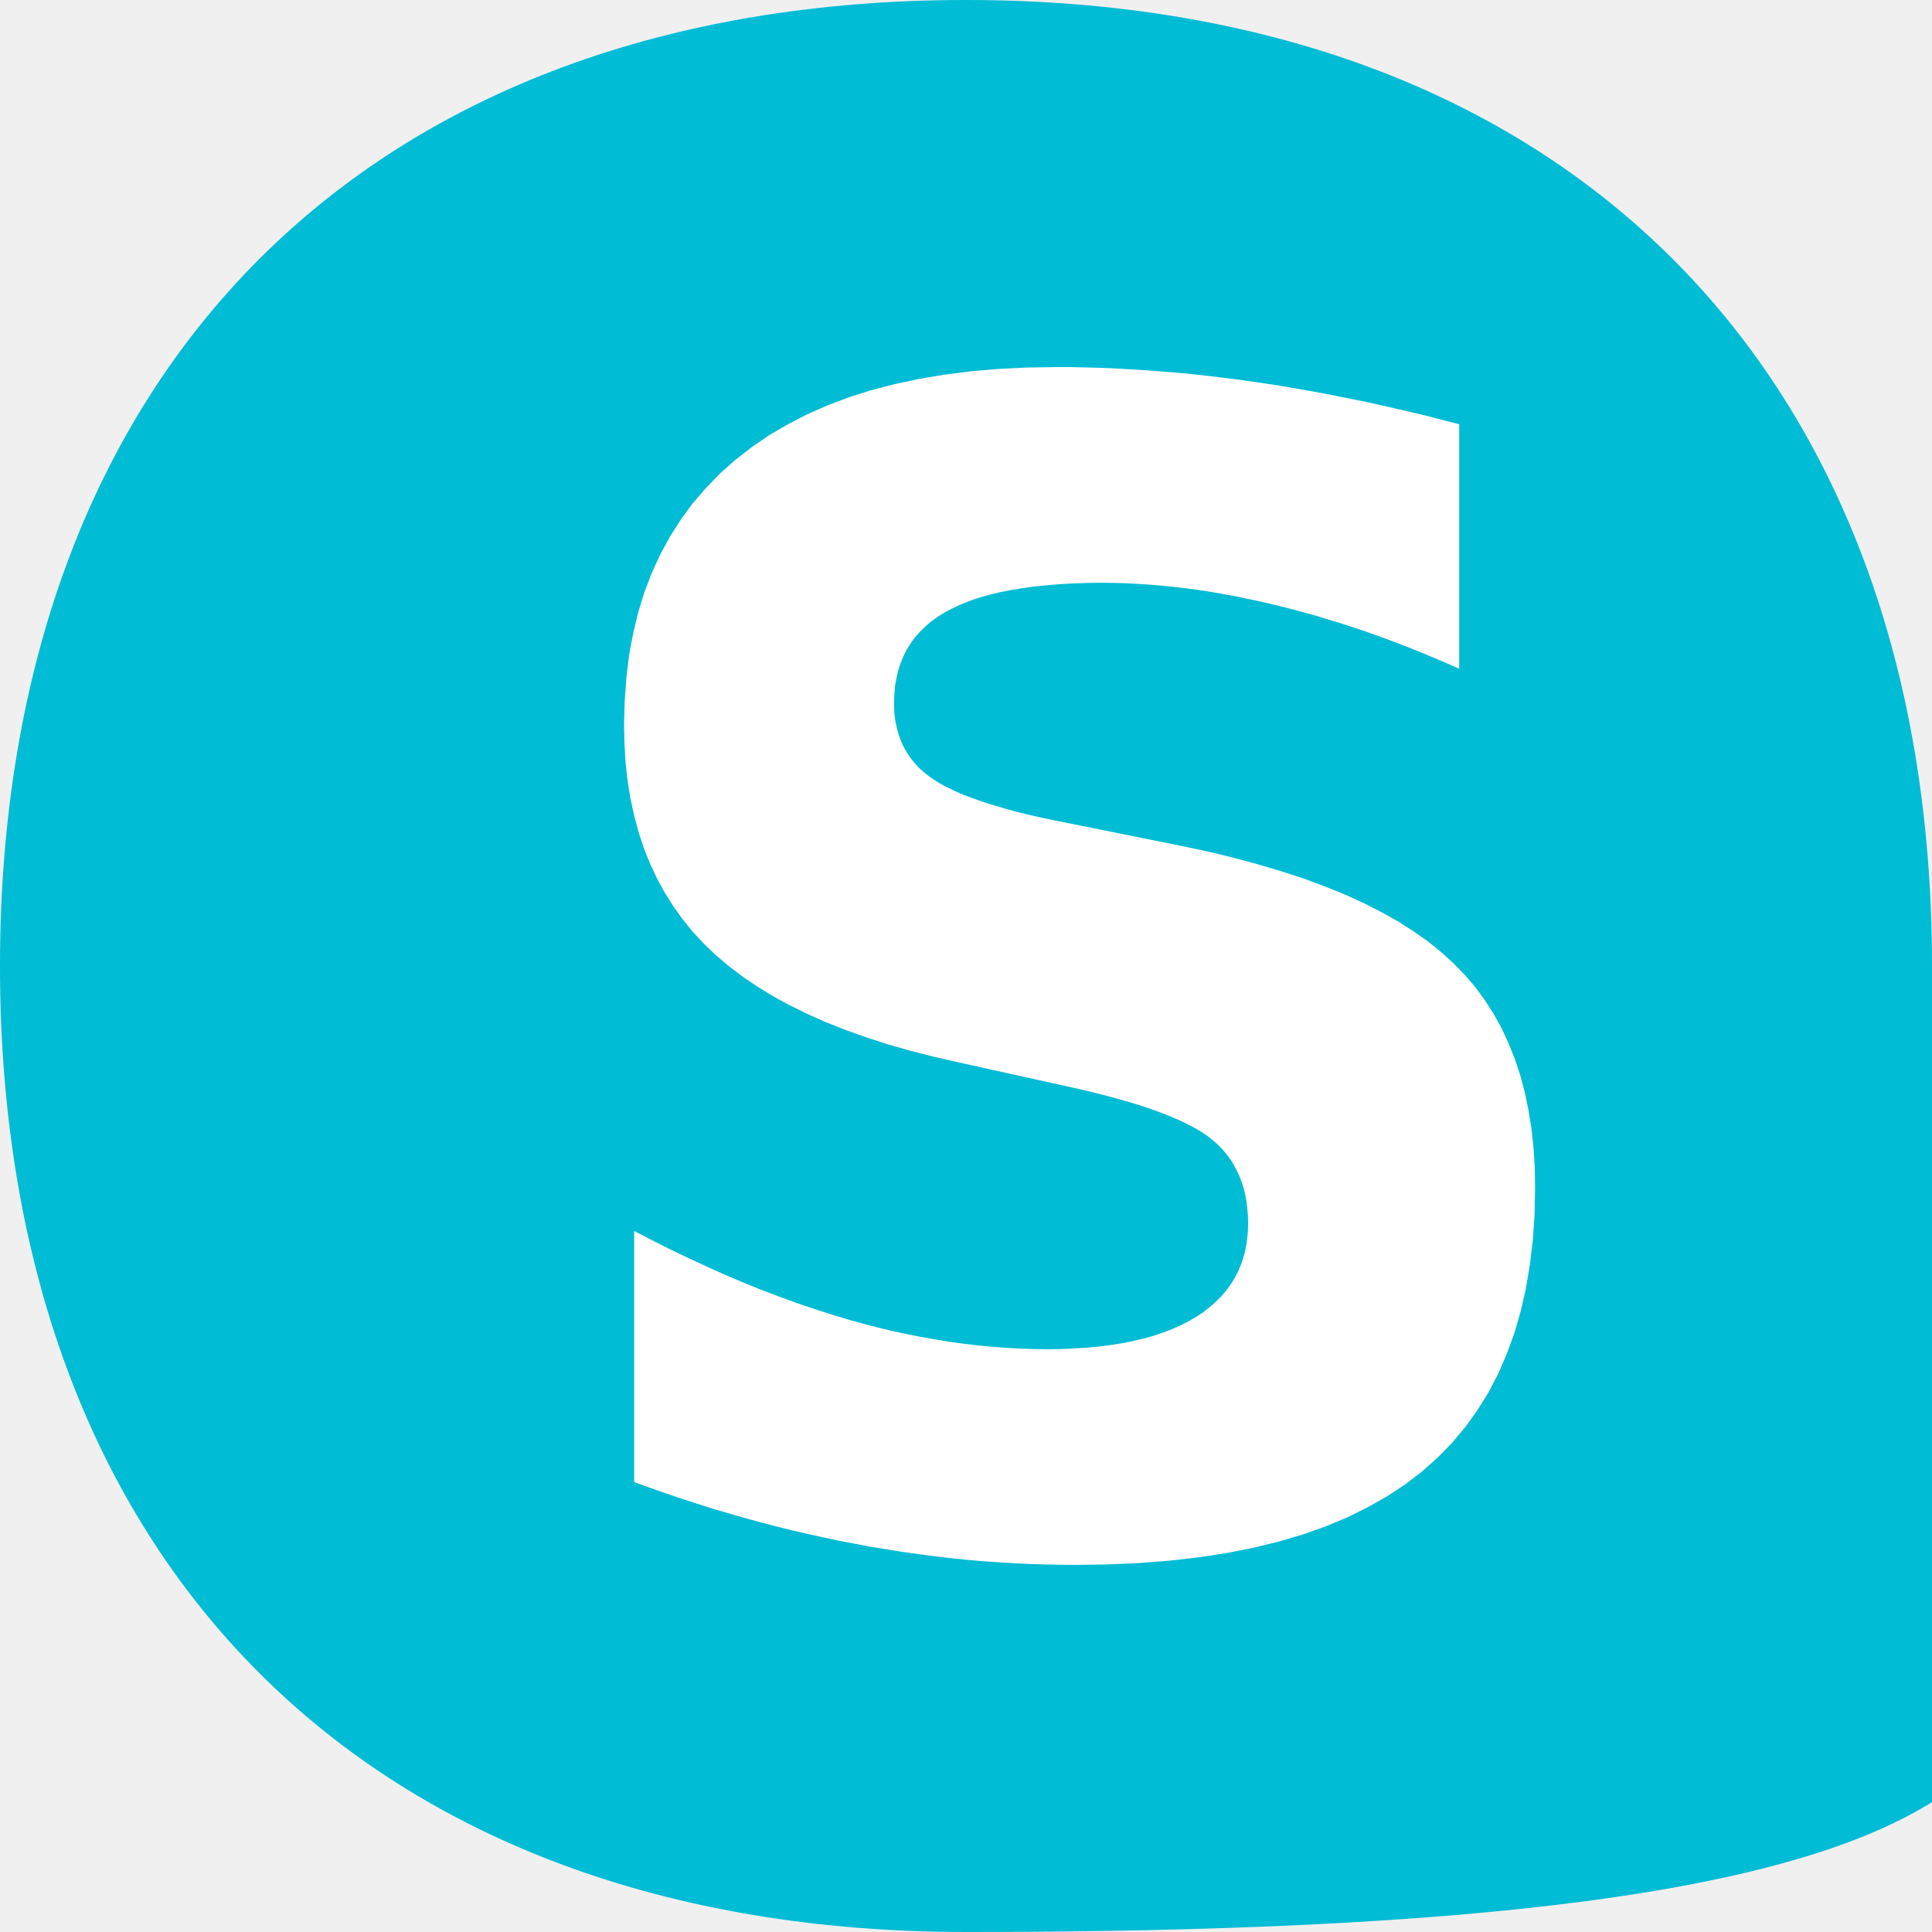
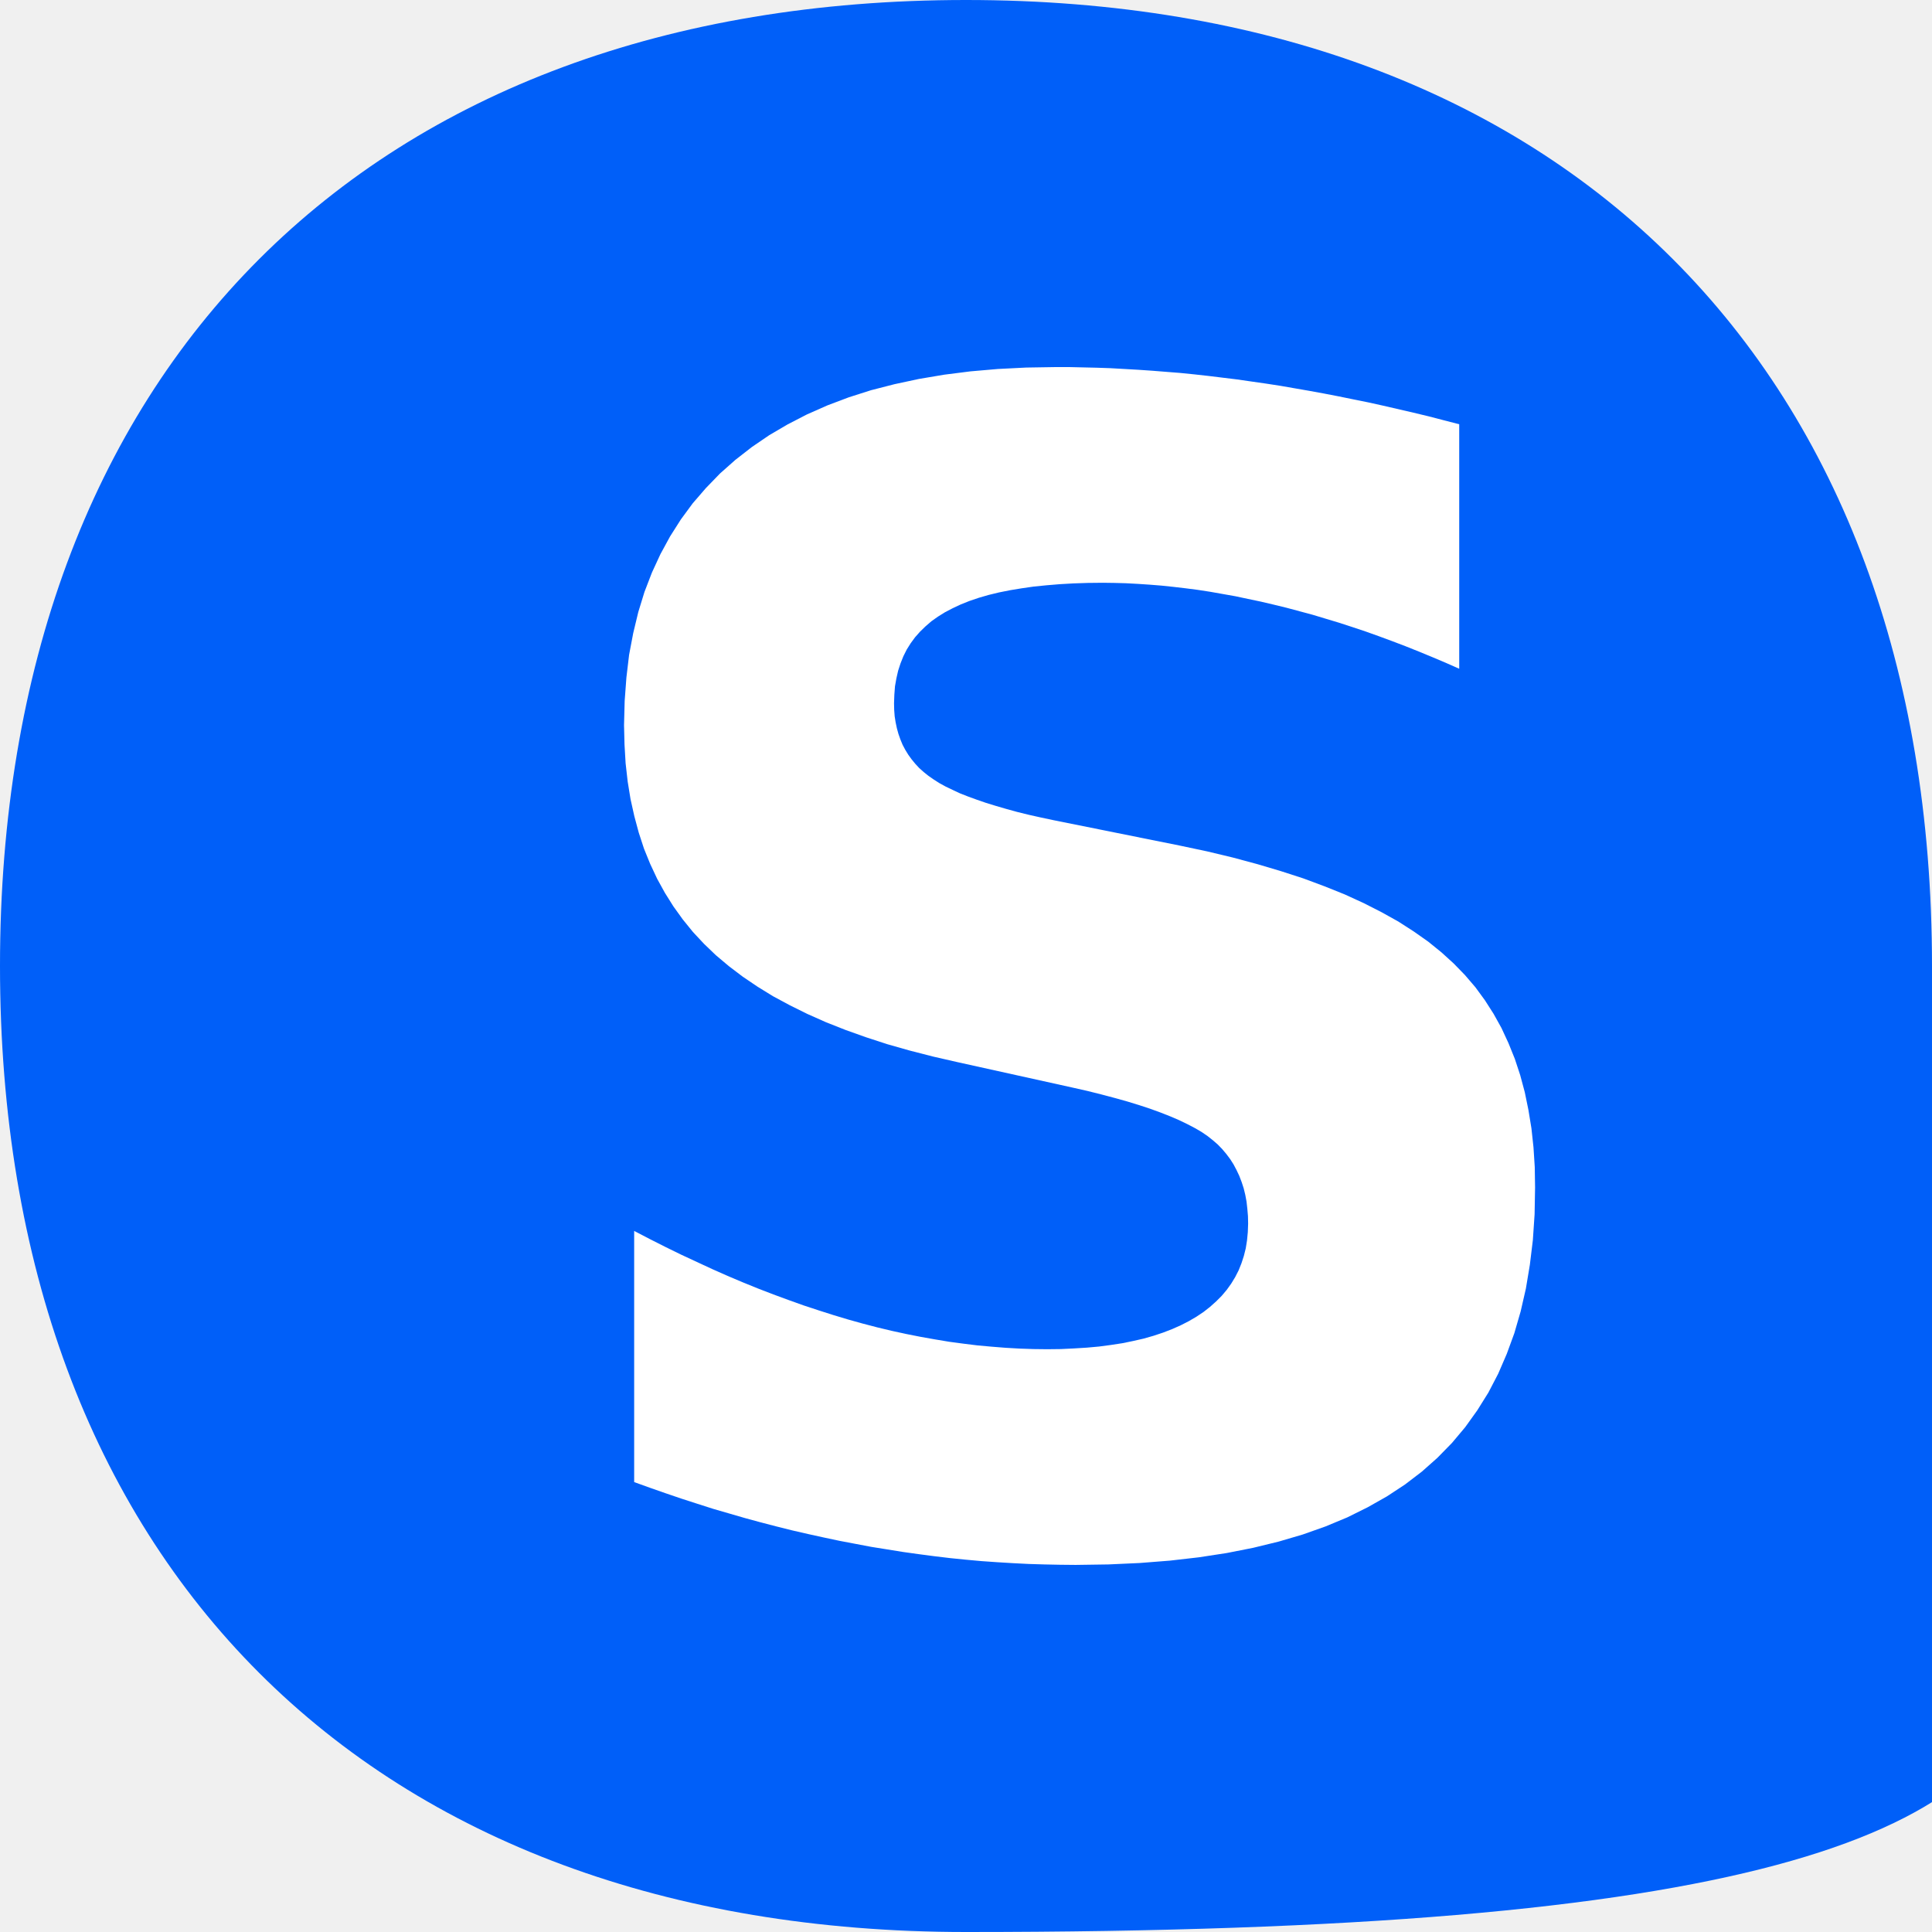
<svg xmlns="http://www.w3.org/2000/svg" width="149" height="149" viewBox="0 0 149 149" fill="none">
-   <path d="M74.5 149C195.04 149 149 120.54 149 74.5C149 28.46 120.54 0 74.5 0C28.46 0 0 28.46 0 74.5C0 120.54 28.46 149 74.5 149Z" fill="#00BCD4" />
+   <path d="M74.5 149C195.04 149 149 120.54 149 74.5C149 28.46 120.54 0 74.5 0C28.46 0 0 28.46 0 74.5C0 120.54 28.46 149 74.5 149Z" fill="#005FF9" />
  <g transform="translate(39.37 28.31) scale(1.2213)">
    <path d="M59.91 3.61 L59.91 19.05 L59.05 18.67 L58.2 18.31 L57.35 17.96 L56.5 17.62 L55.66 17.3 L54.82 16.99 L53.98 16.69 L53.14 16.41 L52.31 16.14 L51.48 15.89 L50.65 15.64 L49.83 15.42 L49.01 15.2 L48.19 15 L47.38 14.81 L46.57 14.64 L45.77 14.47 L44.98 14.33 L44.19 14.19 L43.41 14.07 L42.64 13.97 L41.87 13.88 L41.11 13.8 L40.36 13.74 L39.61 13.69 L38.87 13.65 L38.13 13.63 L37.41 13.62 L36.46 13.63 L35.55 13.66 L34.68 13.71 L33.84 13.78 L33.04 13.86 L32.28 13.97 L31.55 14.09 L30.85 14.23 L30.19 14.39 L29.57 14.57 L28.98 14.77 L28.43 14.99 L27.92 15.23 L27.44 15.48 L26.99 15.76 L26.58 16.05 L26.21 16.37 L25.86 16.71 L25.55 17.06 L25.27 17.44 L25.02 17.84 L24.81 18.26 L24.63 18.71 L24.48 19.17 L24.37 19.65 L24.28 20.16 L24.24 20.69 L24.22 21.23 L24.23 21.65 L24.26 22.05 L24.32 22.43 L24.4 22.81 L24.5 23.17 L24.62 23.51 L24.76 23.85 L24.93 24.17 L25.12 24.48 L25.33 24.77 L25.56 25.05 L25.81 25.32 L26.09 25.57 L26.39 25.81 L26.72 26.04 L27.08 26.27 L27.48 26.49 L27.92 26.7 L28.39 26.92 L28.9 27.12 L29.45 27.32 L30.03 27.52 L30.65 27.71 L31.3 27.9 L31.99 28.09 L32.72 28.27 L33.48 28.44 L34.28 28.61 L42.28 30.22 L43.98 30.58 L45.61 30.97 L47.17 31.39 L48.65 31.83 L50.07 32.29 L51.41 32.79 L52.68 33.3 L53.88 33.85 L55 34.42 L56.06 35.01 L57.04 35.64 L57.95 36.28 L58.79 36.96 L59.56 37.66 L60.27 38.39 L60.93 39.16 L61.53 39.98 L62.08 40.84 L62.58 41.74 L63.02 42.69 L63.42 43.68 L63.76 44.71 L64.05 45.79 L64.28 46.91 L64.47 48.07 L64.6 49.27 L64.68 50.52 L64.7 51.81 L64.67 53.5 L64.56 55.13 L64.37 56.69 L64.12 58.19 L63.79 59.63 L63.39 61.01 L62.91 62.32 L62.37 63.57 L61.75 64.76 L61.05 65.88 L60.29 66.94 L59.45 67.94 L58.53 68.88 L57.55 69.75 L56.49 70.56 L55.35 71.31 L54.13 72 L52.84 72.64 L51.47 73.21 L50.03 73.72 L48.5 74.17 L46.9 74.56 L45.23 74.89 L43.47 75.16 L41.64 75.37 L39.73 75.52 L37.75 75.61 L35.69 75.64 L34.7 75.63 L33.71 75.61 L32.72 75.58 L31.73 75.53 L30.74 75.47 L29.74 75.4 L28.75 75.31 L27.76 75.21 L26.76 75.09 L25.77 74.96 L24.77 74.82 L23.78 74.66 L22.78 74.5 L21.78 74.31 L20.78 74.12 L19.79 73.91 L18.79 73.69 L17.79 73.46 L16.79 73.21 L15.79 72.95 L14.8 72.68 L13.8 72.39 L12.8 72.1 L11.8 71.78 L10.81 71.46 L9.81 71.12 L8.81 70.77 L7.81 70.41 L7.81 54.55 L8.81 55.07 L9.8 55.57 L10.78 56.05 L11.77 56.51 L12.74 56.96 L13.71 57.39 L14.68 57.8 L15.64 58.19 L16.6 58.56 L17.55 58.91 L18.5 59.25 L19.44 59.56 L20.38 59.86 L21.31 60.14 L22.24 60.4 L23.16 60.64 L24.08 60.86 L25 61.06 L25.91 61.24 L26.81 61.4 L27.71 61.55 L28.61 61.67 L29.5 61.78 L30.39 61.86 L31.27 61.93 L32.15 61.98 L33.02 62.01 L33.89 62.02 L34.76 62.01 L35.59 61.97 L36.4 61.92 L37.17 61.85 L37.92 61.75 L38.64 61.64 L39.32 61.5 L39.98 61.35 L40.61 61.17 L41.21 60.97 L41.78 60.75 L42.32 60.51 L42.83 60.25 L43.31 59.97 L43.76 59.67 L44.18 59.34 L44.56 59 L44.91 58.65 L45.23 58.27 L45.51 57.88 L45.76 57.47 L45.98 57.04 L46.16 56.59 L46.31 56.13 L46.43 55.65 L46.51 55.15 L46.56 54.63 L46.58 54.09 L46.57 53.62 L46.53 53.15 L46.48 52.7 L46.4 52.27 L46.3 51.86 L46.17 51.46 L46.02 51.07 L45.85 50.71 L45.66 50.35 L45.45 50.02 L45.21 49.7 L44.95 49.39 L44.67 49.1 L44.36 48.83 L44.02 48.56 L43.64 48.3 L43.21 48.05 L42.73 47.8 L42.21 47.55 L41.65 47.31 L41.04 47.07 L40.38 46.83 L39.68 46.6 L38.93 46.37 L38.14 46.15 L37.31 45.93 L36.43 45.71 L35.5 45.5 L28.22 43.89 L26.69 43.54 L25.21 43.16 L23.8 42.76 L22.45 42.32 L21.16 41.86 L19.92 41.37 L18.75 40.85 L17.64 40.3 L16.58 39.73 L15.59 39.12 L14.66 38.49 L13.79 37.83 L12.97 37.14 L12.22 36.42 L11.52 35.67 L10.88 34.88 L10.29 34.06 L9.75 33.2 L9.26 32.31 L8.82 31.37 L8.43 30.41 L8.1 29.4 L7.82 28.36 L7.58 27.28 L7.4 26.17 L7.27 25.02 L7.2 23.83 L7.17 22.61 L7.21 21.08 L7.32 19.6 L7.49 18.17 L7.75 16.8 L8.07 15.47 L8.46 14.2 L8.93 12.98 L9.47 11.81 L10.08 10.69 L10.76 9.62 L11.51 8.6 L12.34 7.64 L13.23 6.72 L14.2 5.86 L15.24 5.05 L16.34 4.3 L17.5 3.62 L18.72 2.99 L20.01 2.42 L21.36 1.91 L22.77 1.46 L24.25 1.08 L25.79 0.75 L27.39 0.48 L29.05 0.27 L30.78 0.12 L32.57 0.03 L34.42 0 L35.28 0 L36.15 0.02 L37.02 0.04 L37.89 0.07 L38.76 0.12 L39.64 0.17 L40.52 0.23 L41.4 0.3 L42.29 0.37 L43.18 0.46 L44.08 0.56 L44.98 0.67 L45.88 0.78 L46.78 0.91 L47.69 1.04 L48.6 1.18 L49.52 1.34 L50.44 1.5 L51.37 1.67 L52.3 1.85 L53.23 2.04 L54.17 2.23 L55.12 2.44 L56.07 2.66 L57.02 2.88 L57.98 3.11 L58.94 3.36 L59.91 3.61 Z" fill="white" />
  </g>
</svg>
